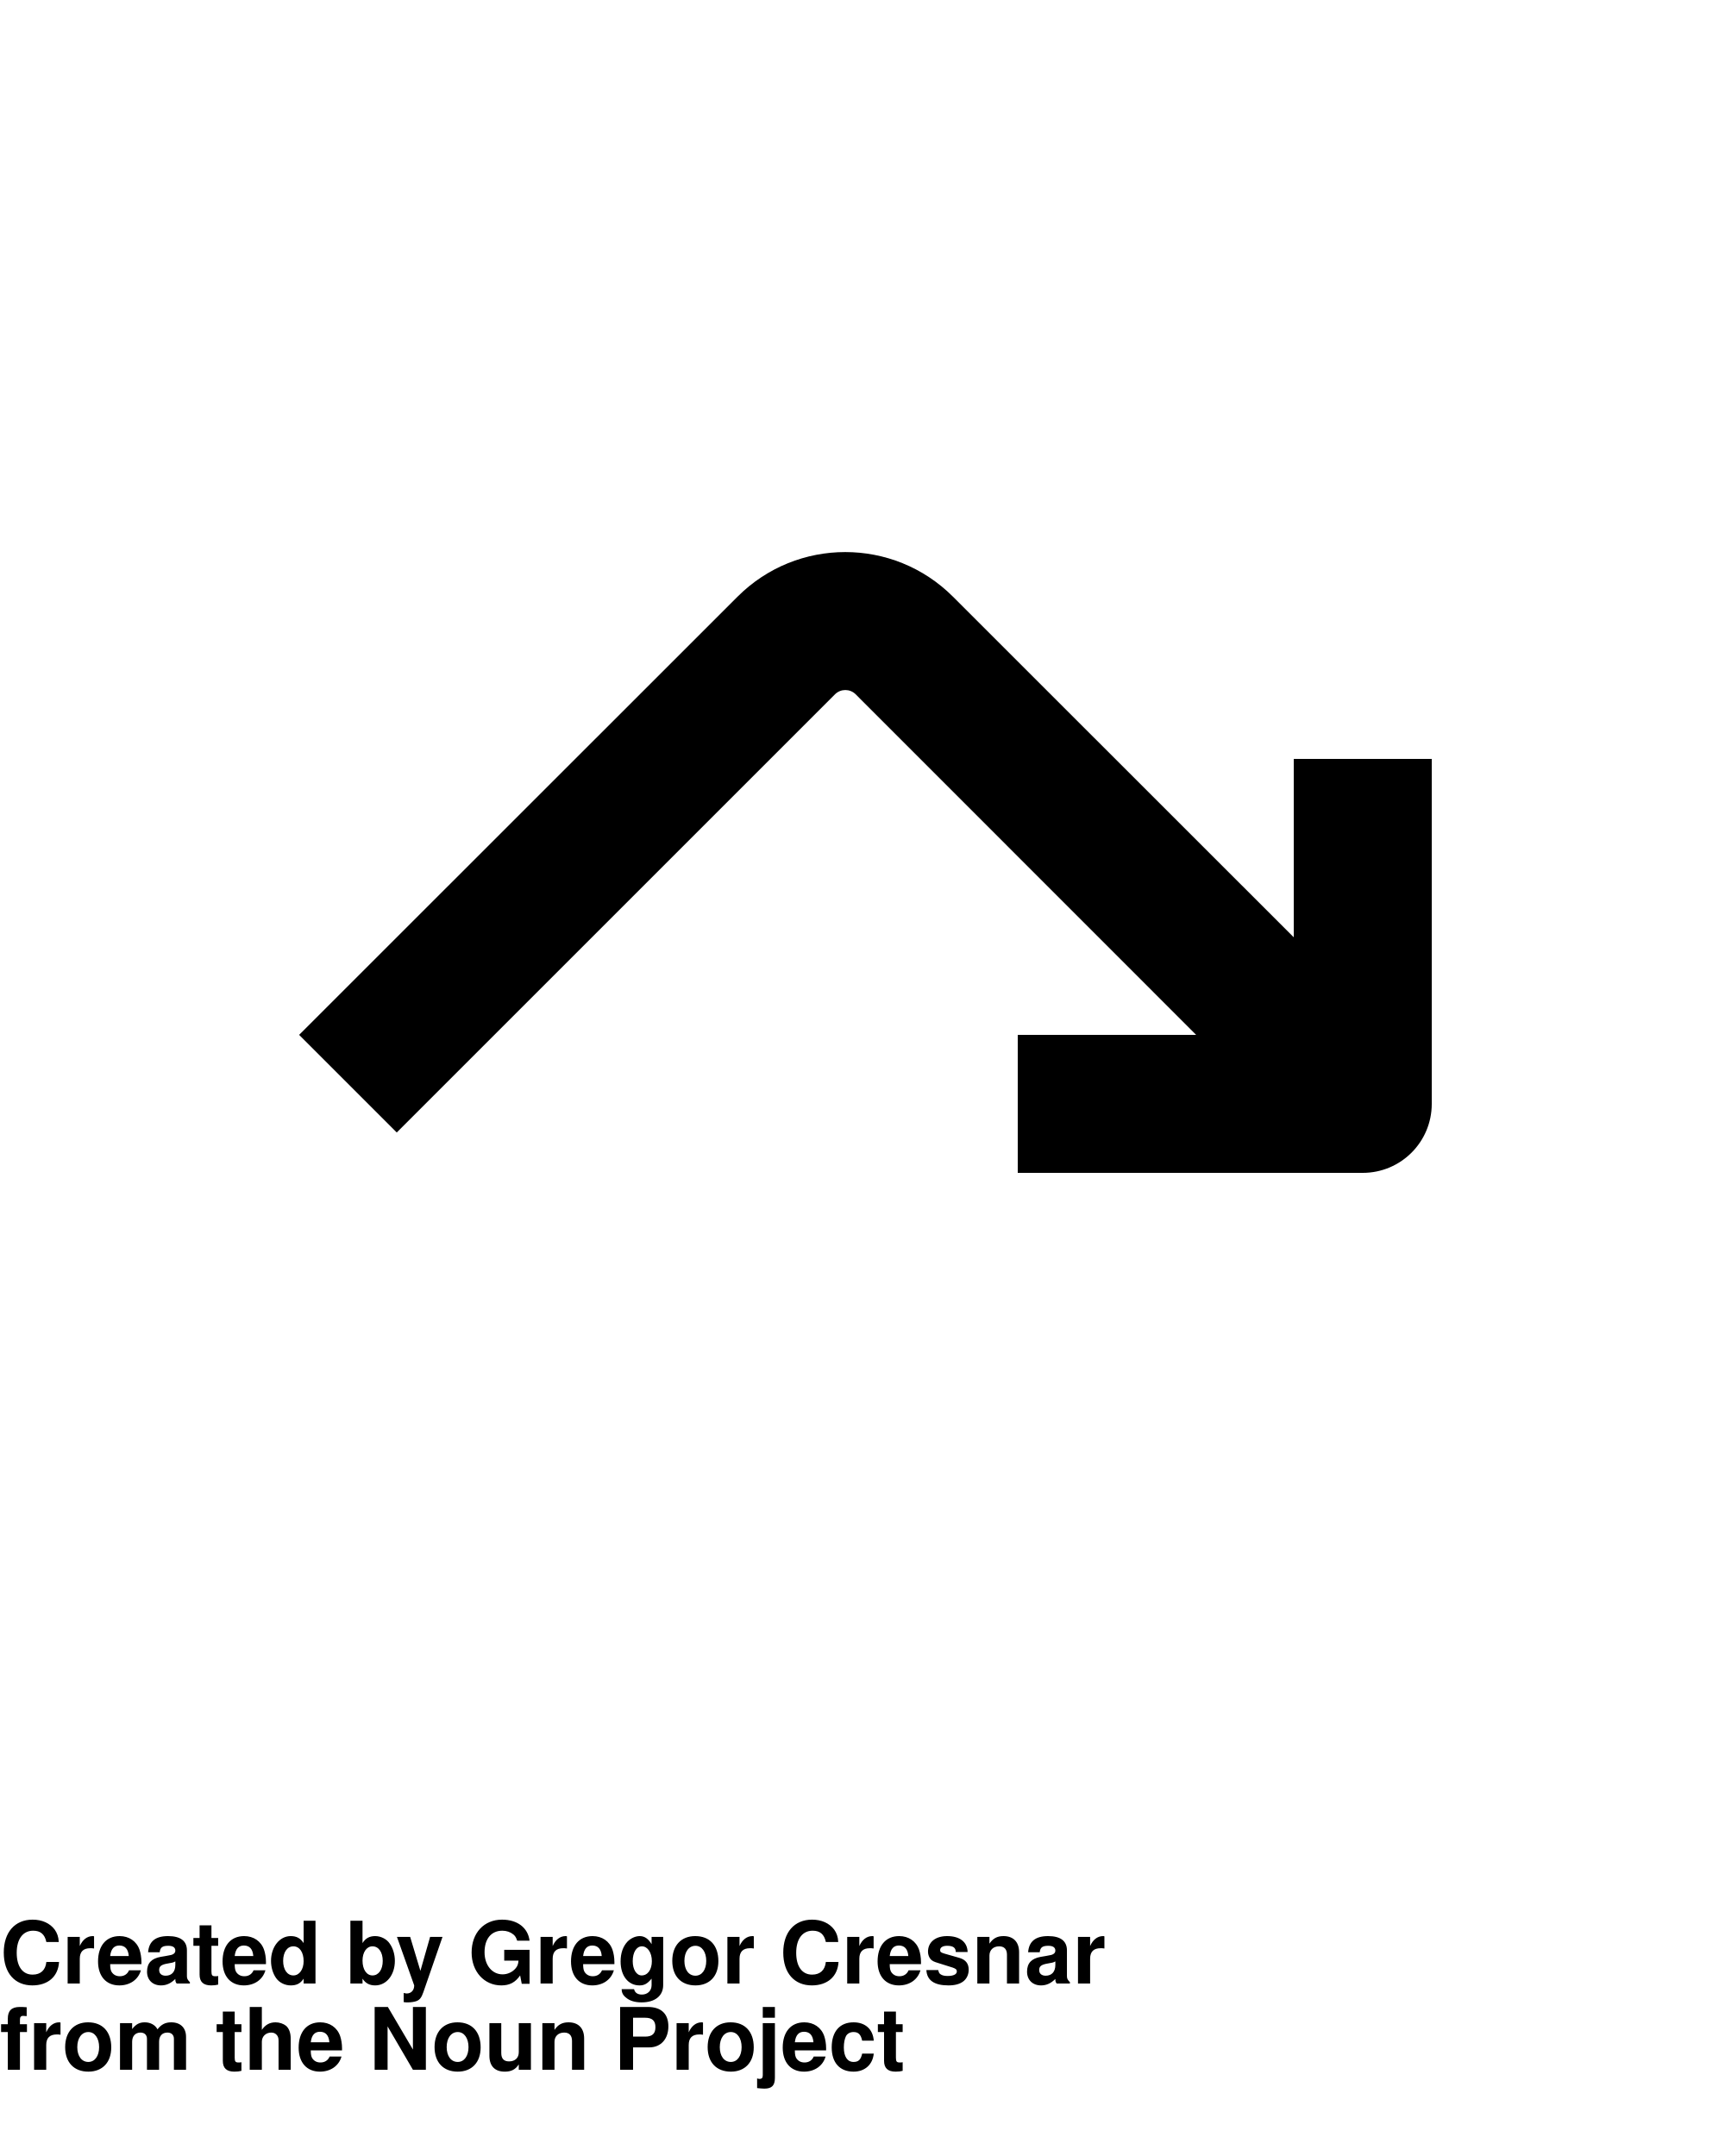
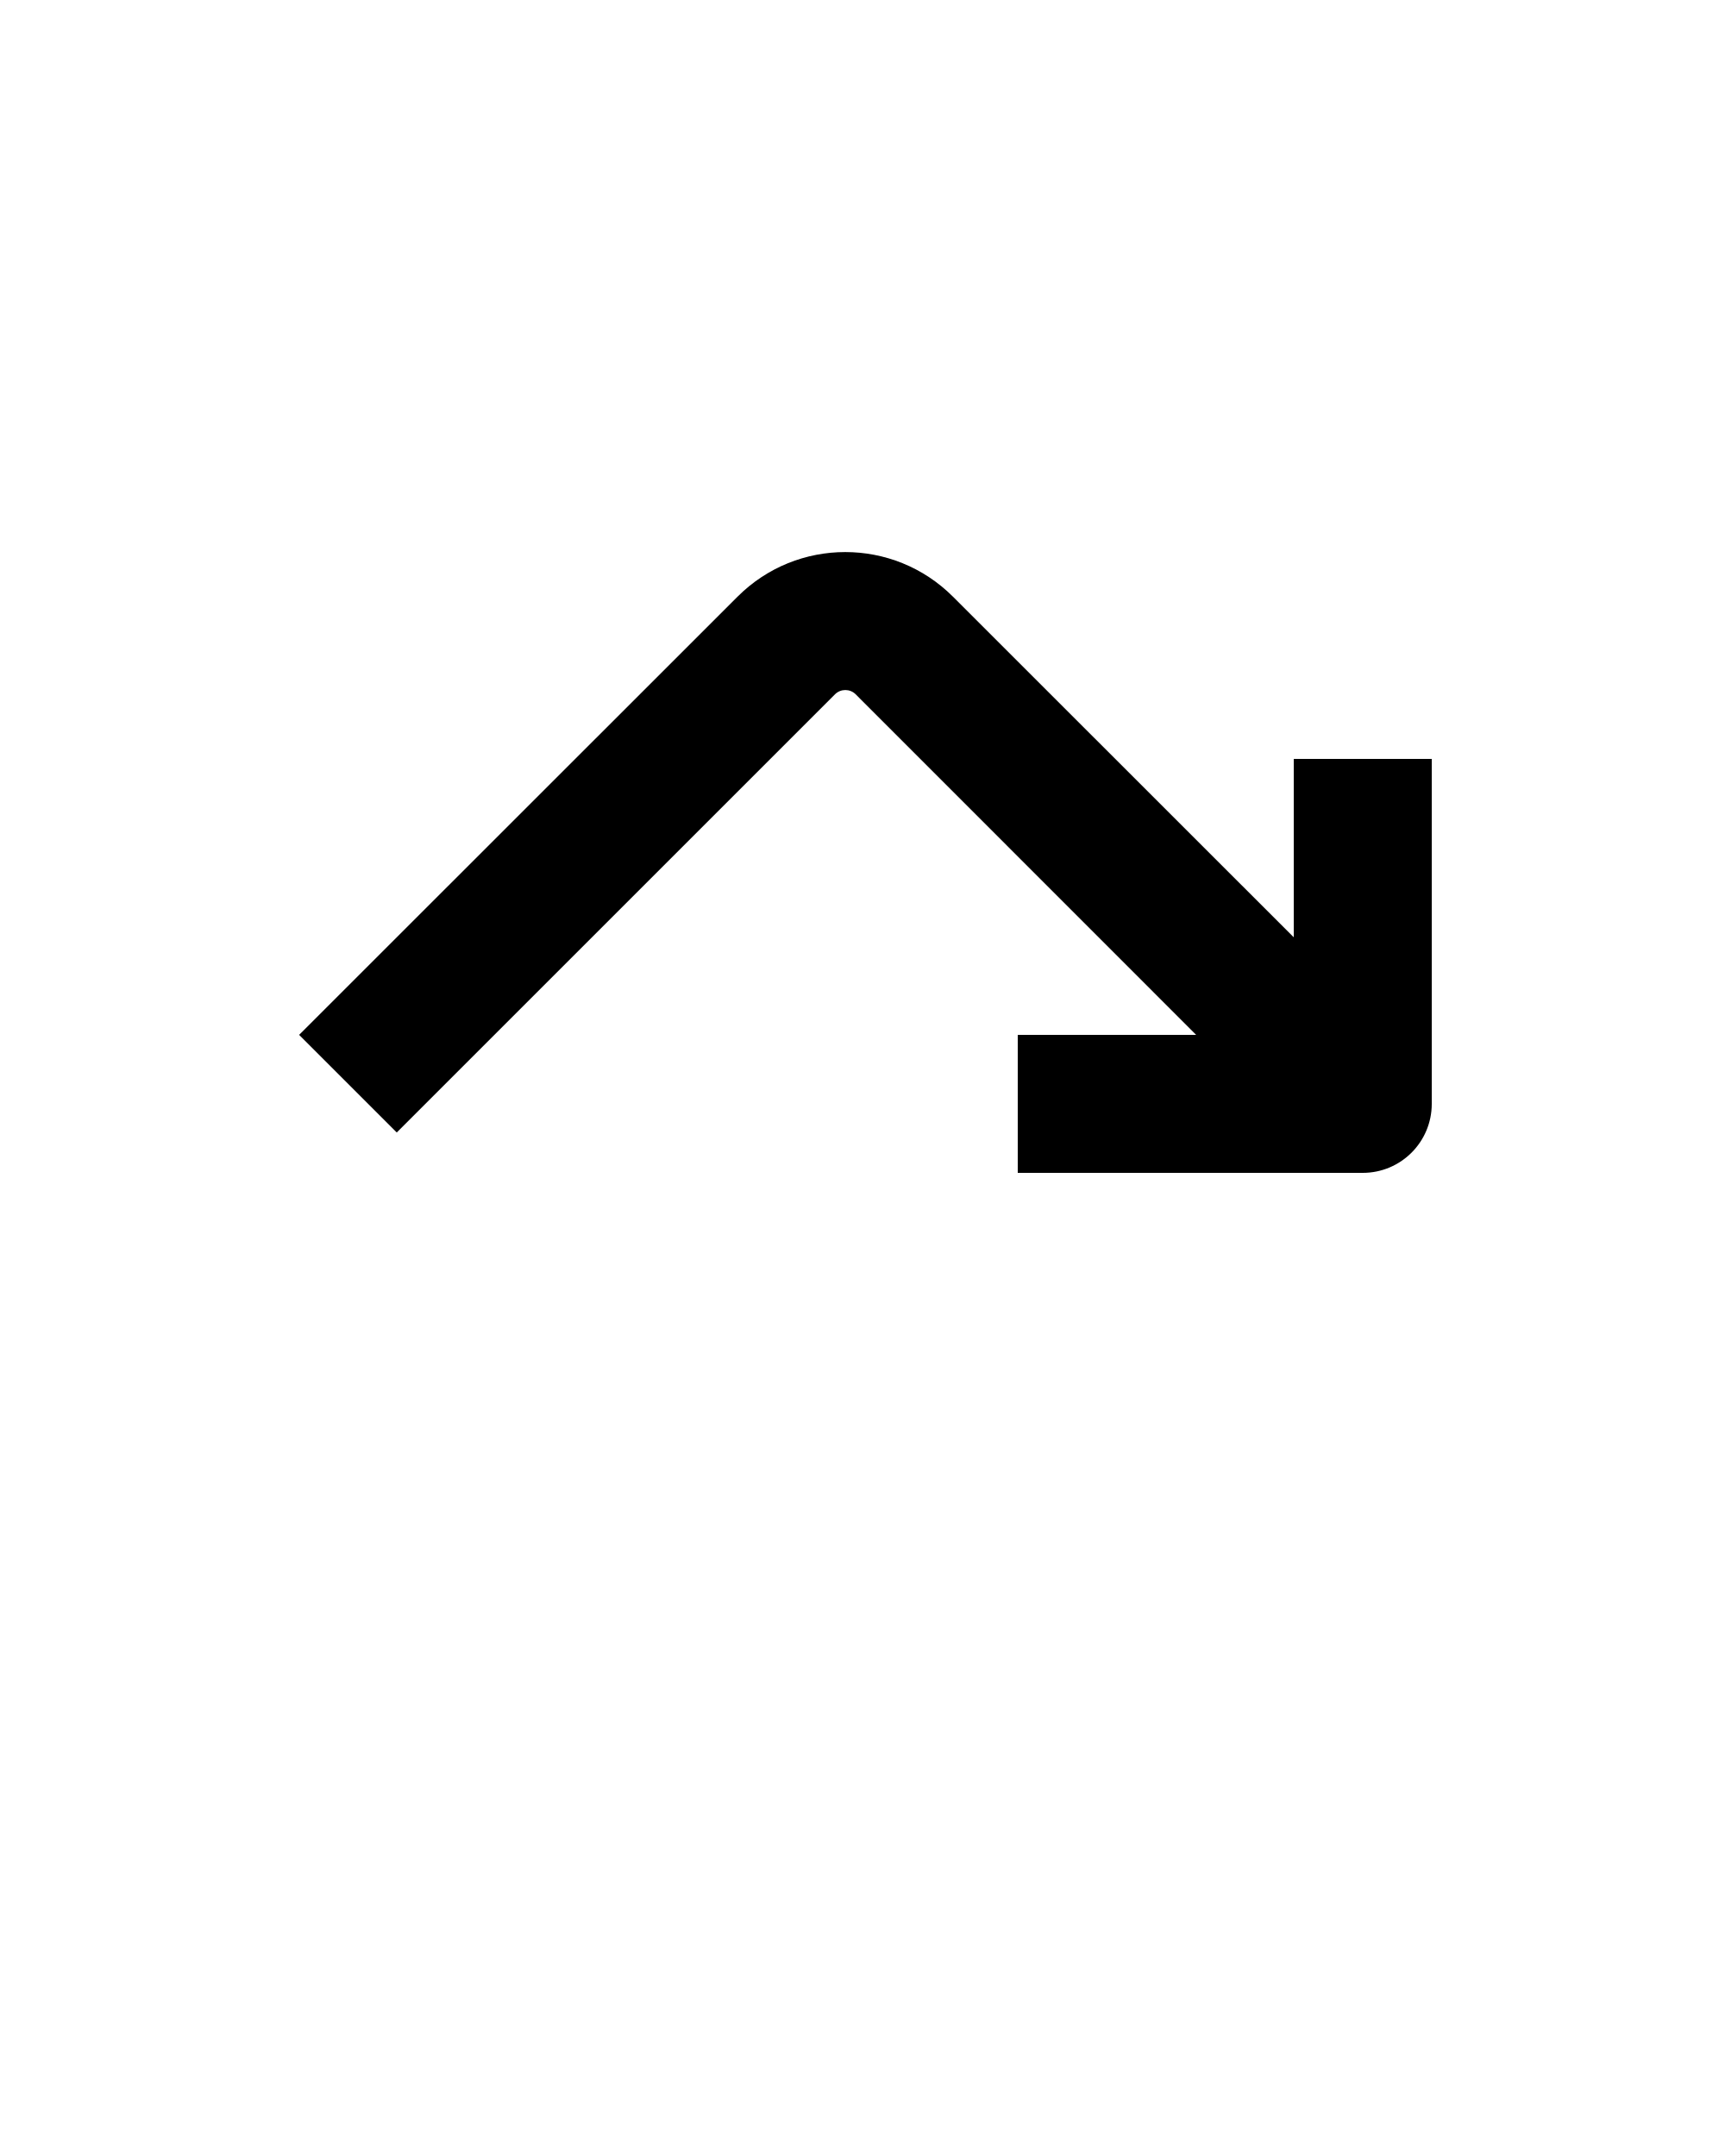
<svg xmlns="http://www.w3.org/2000/svg" data-name="Layer 1" viewBox="0 0 100 125" x="0px" y="0px">
  <g>
    <path d="M75,65.66,49.59,40.24a.85.85,0,0,0-1.17,0L23,65.66,17.34,60,42.76,34.59a8.83,8.83,0,0,1,12.48,0L80.66,60Z" />
    <path d="M79,68H59V60H75V44h8V64A4,4,0,0,1,79,68Z" />
  </g>
-   <text x="0" y="115" fill="#000000" font-size="5px" font-weight="bold" font-family="'Helvetica Neue', Helvetica, Arial-Unicode, Arial, Sans-serif">Created by Gregor Cresnar</text>
-   <text x="0" y="120" fill="#000000" font-size="5px" font-weight="bold" font-family="'Helvetica Neue', Helvetica, Arial-Unicode, Arial, Sans-serif">from the Noun Project</text>
+   <text x="0" y="115" fill="#000000" font-size="5px" font-weight="bold" font-family="'Helvetica Neue', Helvetica, Arial-Unicode, Arial, Sans-serif" />
+   <text x="0" y="120" fill="#000000" font-size="5px" font-weight="bold" font-family="'Helvetica Neue', Helvetica, Arial-Unicode, Arial, Sans-serif" />
</svg>
